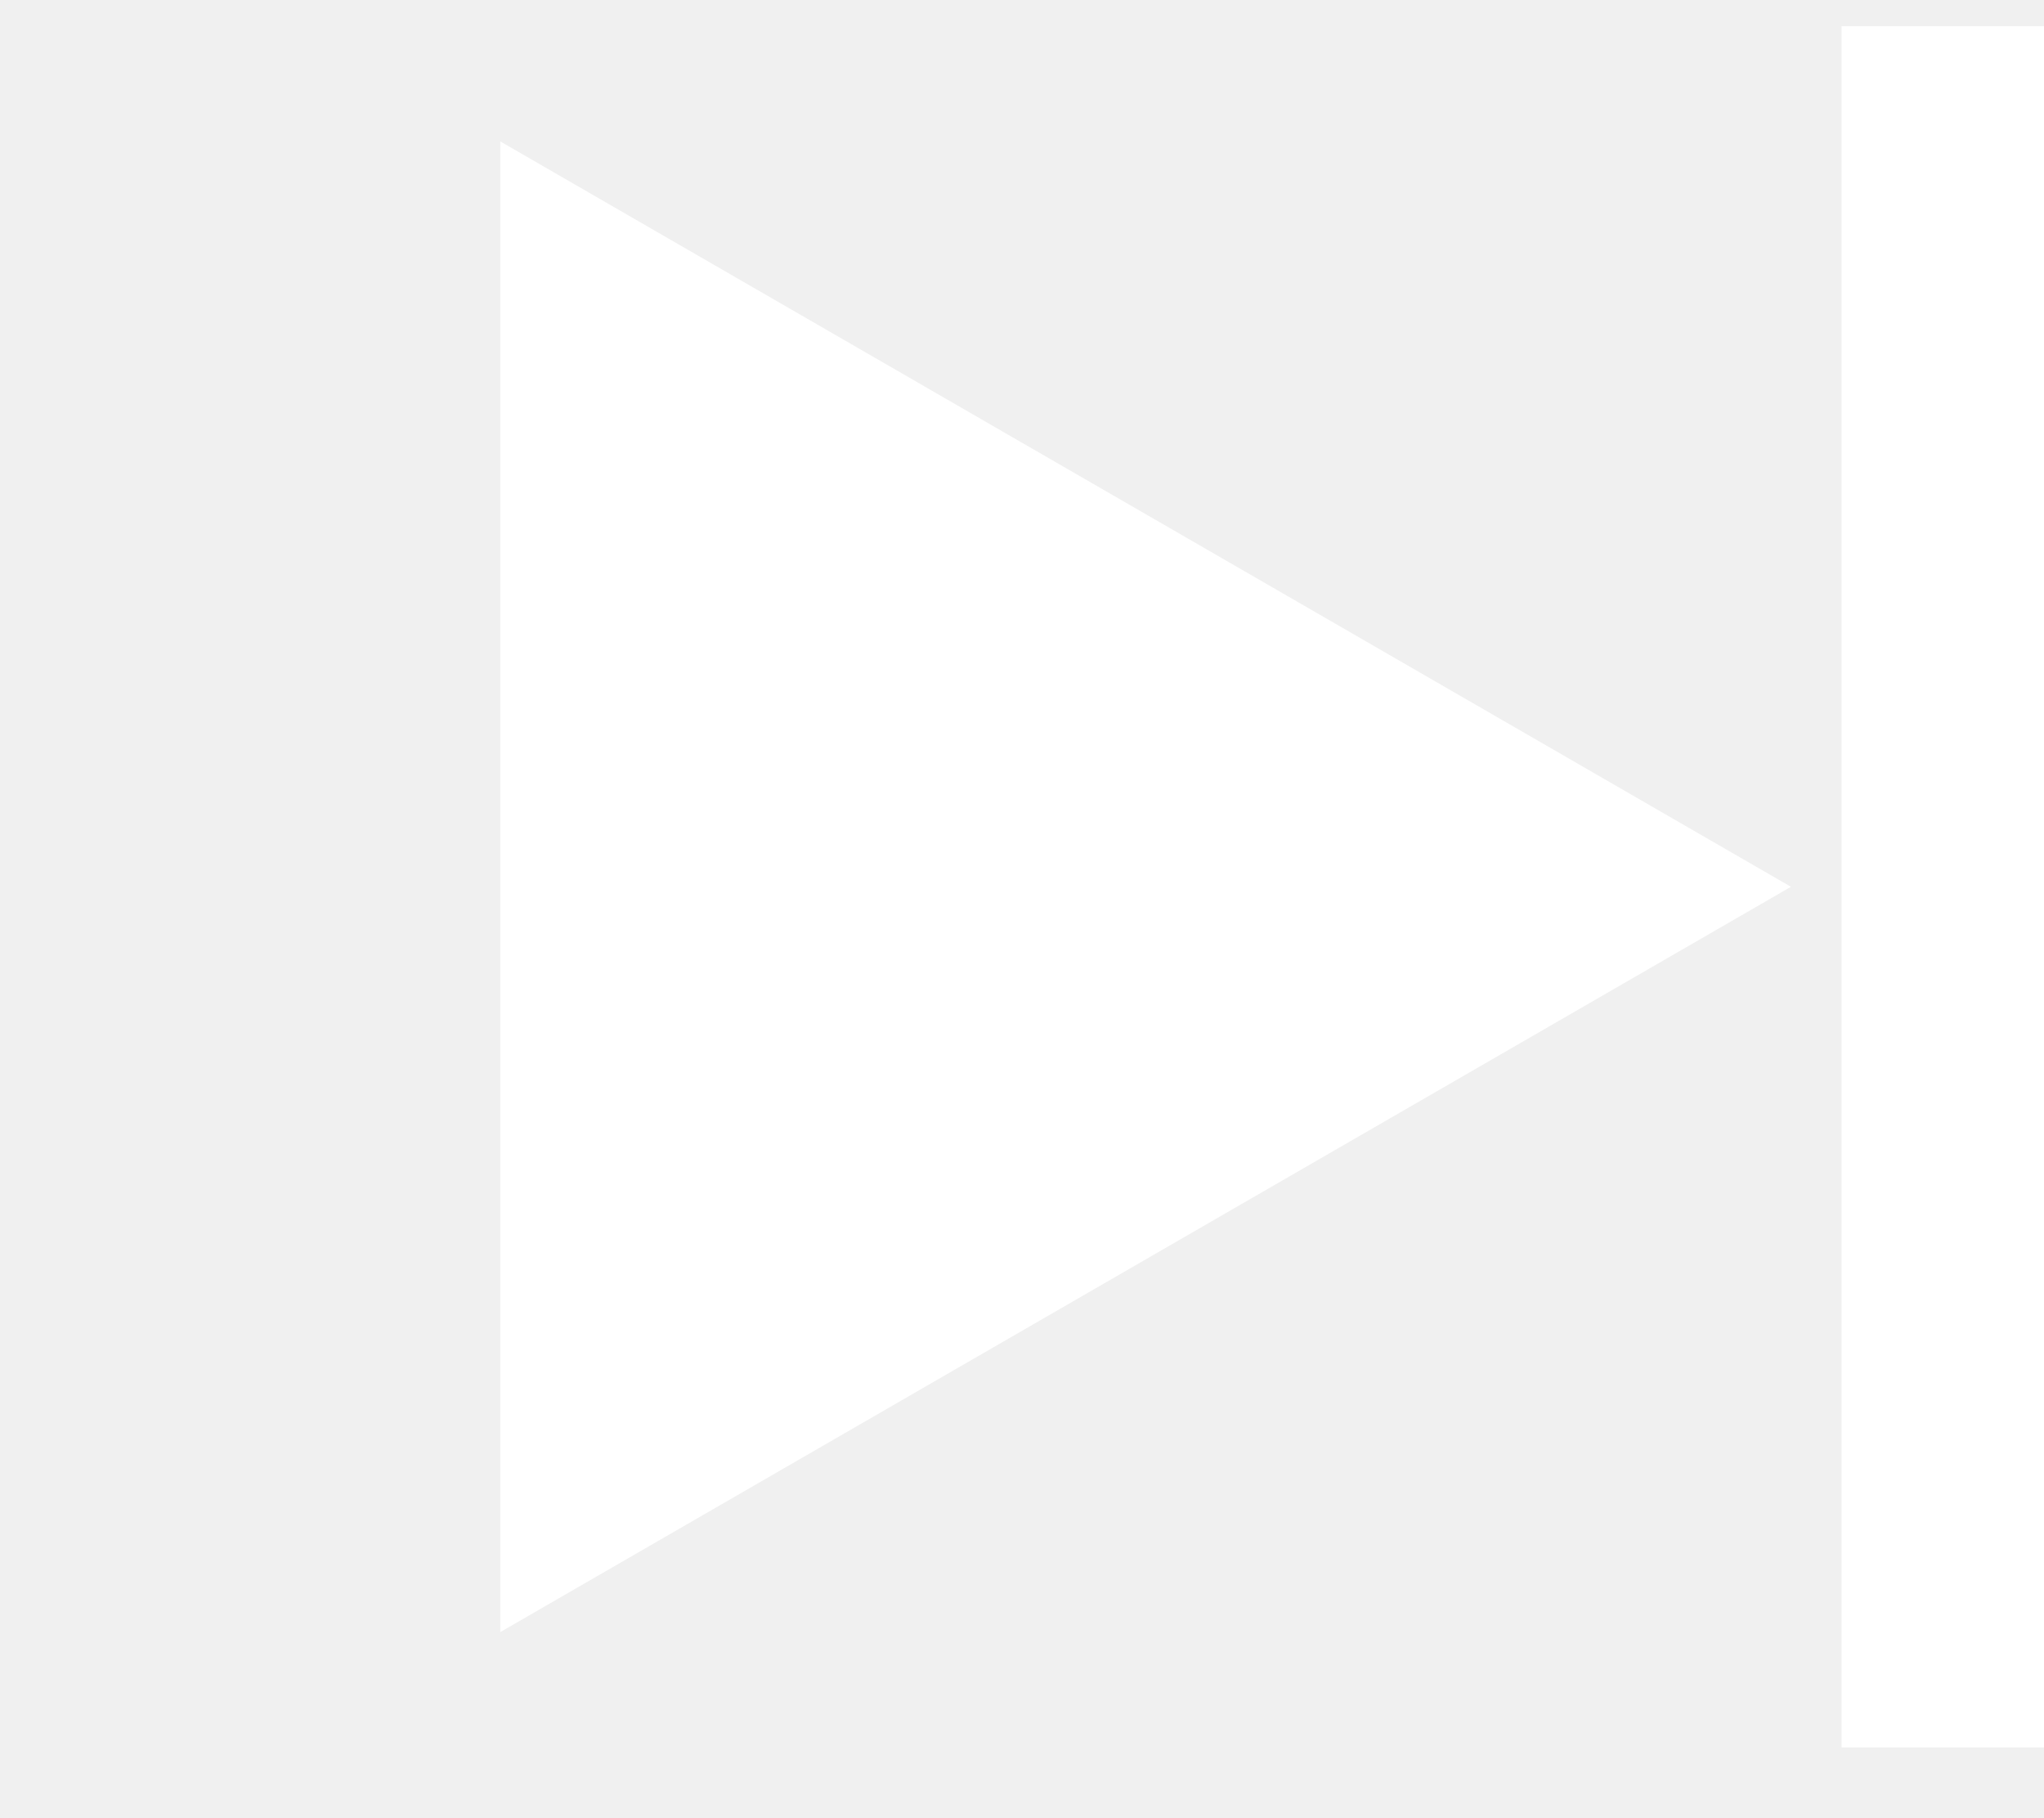
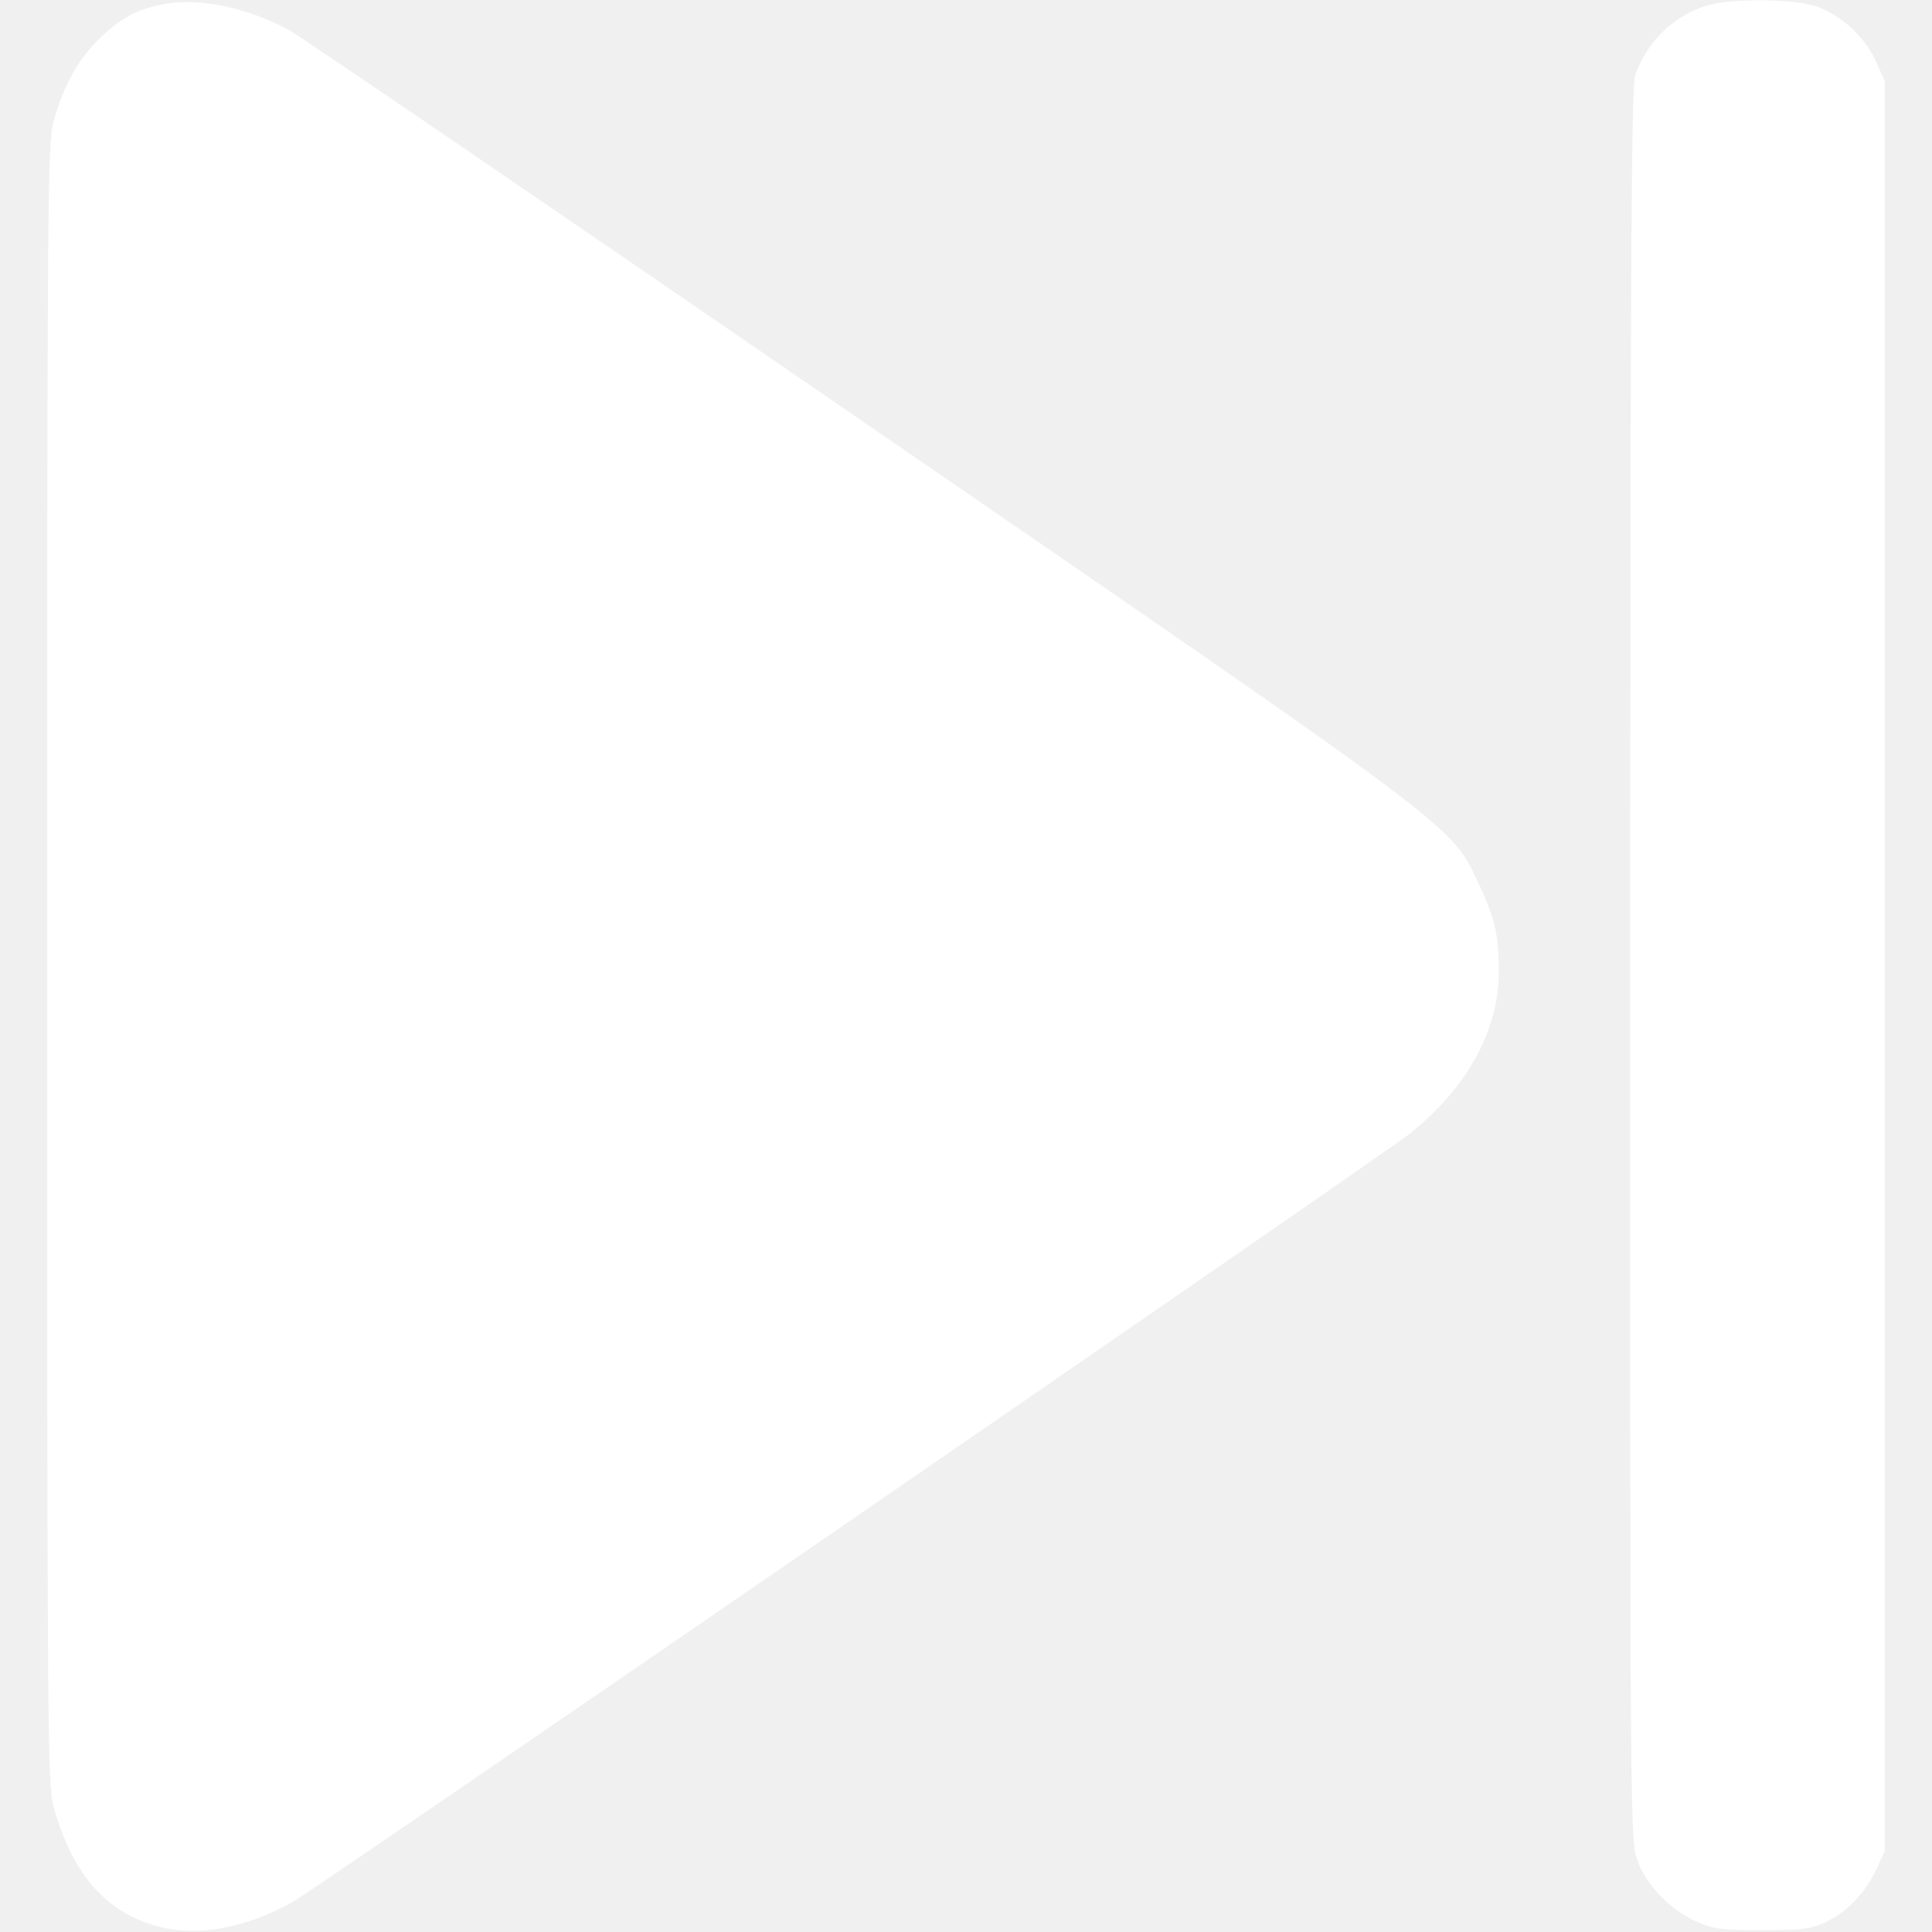
- <svg xmlns="http://www.w3.org/2000/svg" width="27" height="24" viewBox="0 0 27 24" fill="none">
-   <rect x="27" y="23.076" width="2.674" height="22.73" transform="rotate(180 27 23.0761)" fill="white" />
-   <path d="M23.657 11.711L6.609 21.553L6.609 1.868L23.657 11.711Z" fill="white" />
+ <svg xmlns="http://www.w3.org/2000/svg" version="1.0" width="512pt" height="512pt" viewBox="0 0 512 512" preserveAspectRatio="xMidYMid meet">
+   <g transform="translate(0,512) scale(0.1,-0.1)" fill="#fff" stroke="none">
+     <path d="M440 5110 c-72 -12 -116 -35 -173 -89 -58 -55 -98 -125 -125 -223 -16 -59 -17 -202 -17 -2233 0 -2031 1 -2174 17 -2233 50 -180 140 -282 280 -318 104 -27 232 -3 354 66 63 35 2900 1987 2962 2037 151 123 231 268 234 422 1 99 -10 147 -54 241 -75 156 -34 126 -1643 1231 -797 548 -1475 1010 -1505 1027 -108 60 -237 88 -330 72z" />
+     <path d="M4522 5105 c-87 -27 -156 -95 -188 -182 -11 -32 -13 -432 -14 -2360 0 -2295 0 -2323 20 -2375 24 -65 85 -128 155 -160 44 -20 66 -23 175 -23 111 0 130 3 172 23 55 27 103 78 132 141 l21 46 0 2345 0 2345 -24 53 c-30 67 -98 127 -164 147 -63 19 -226 19 -285 0z" />
+   </g>
</svg>
